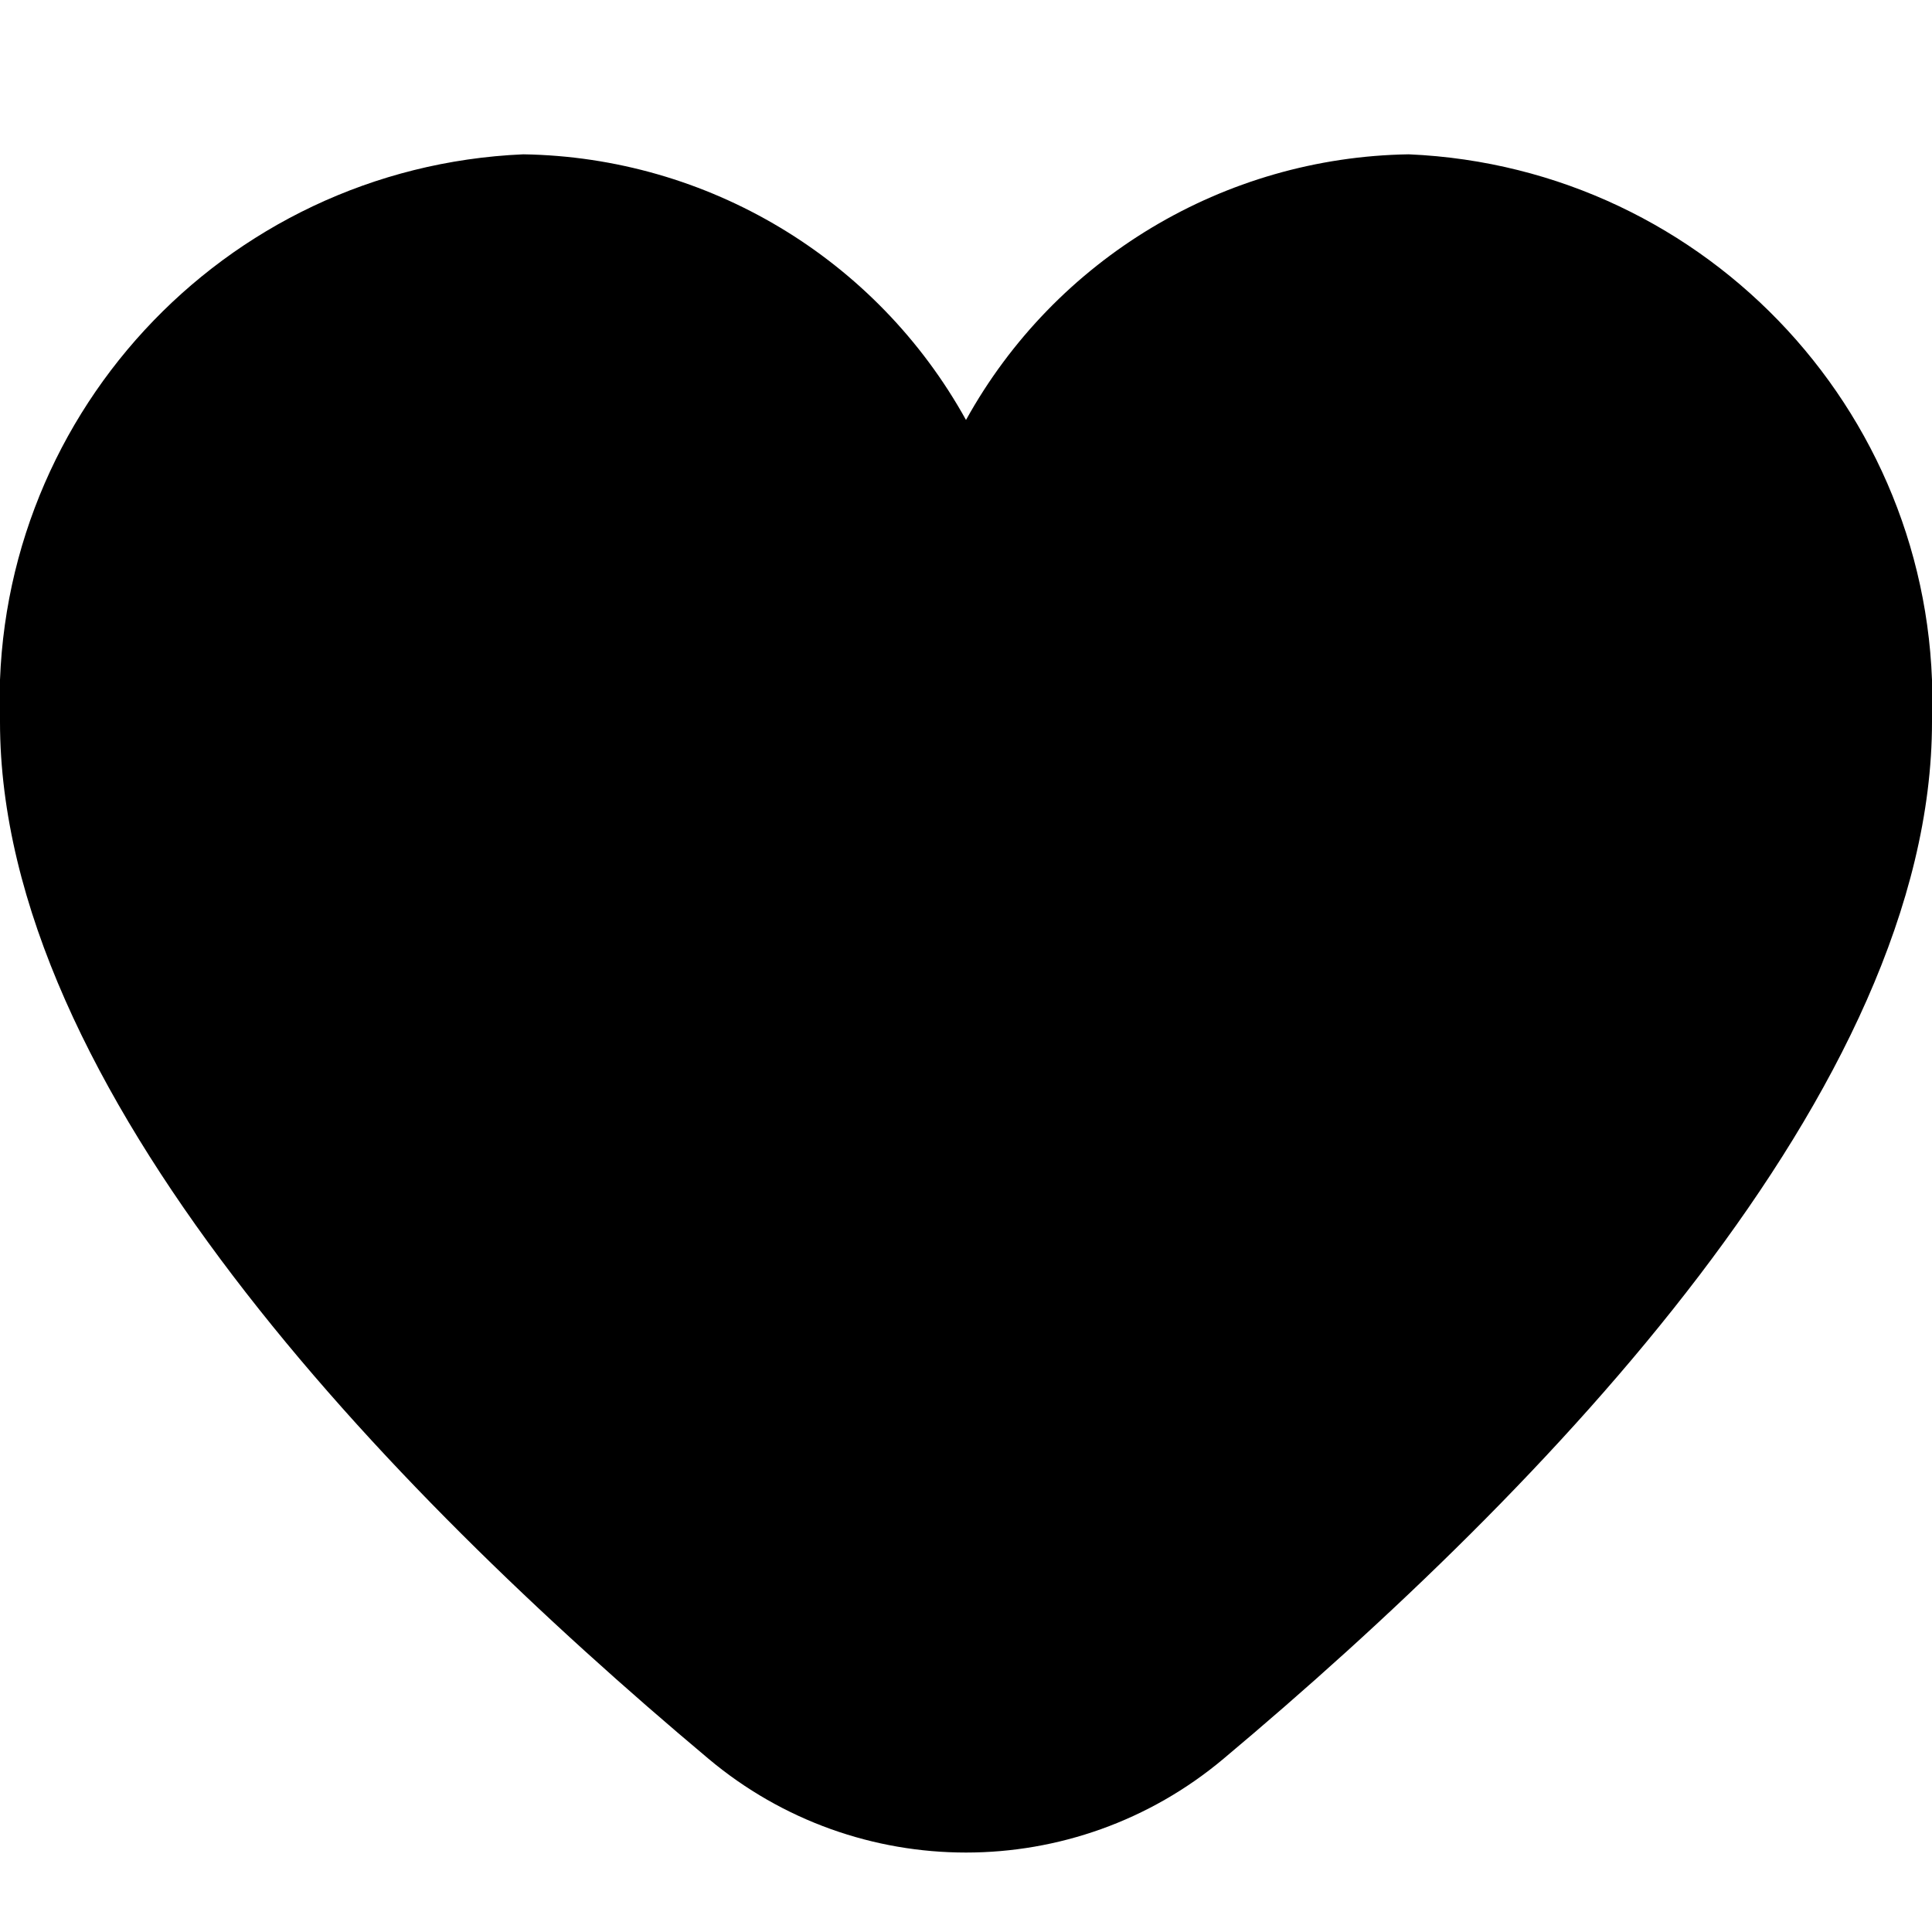
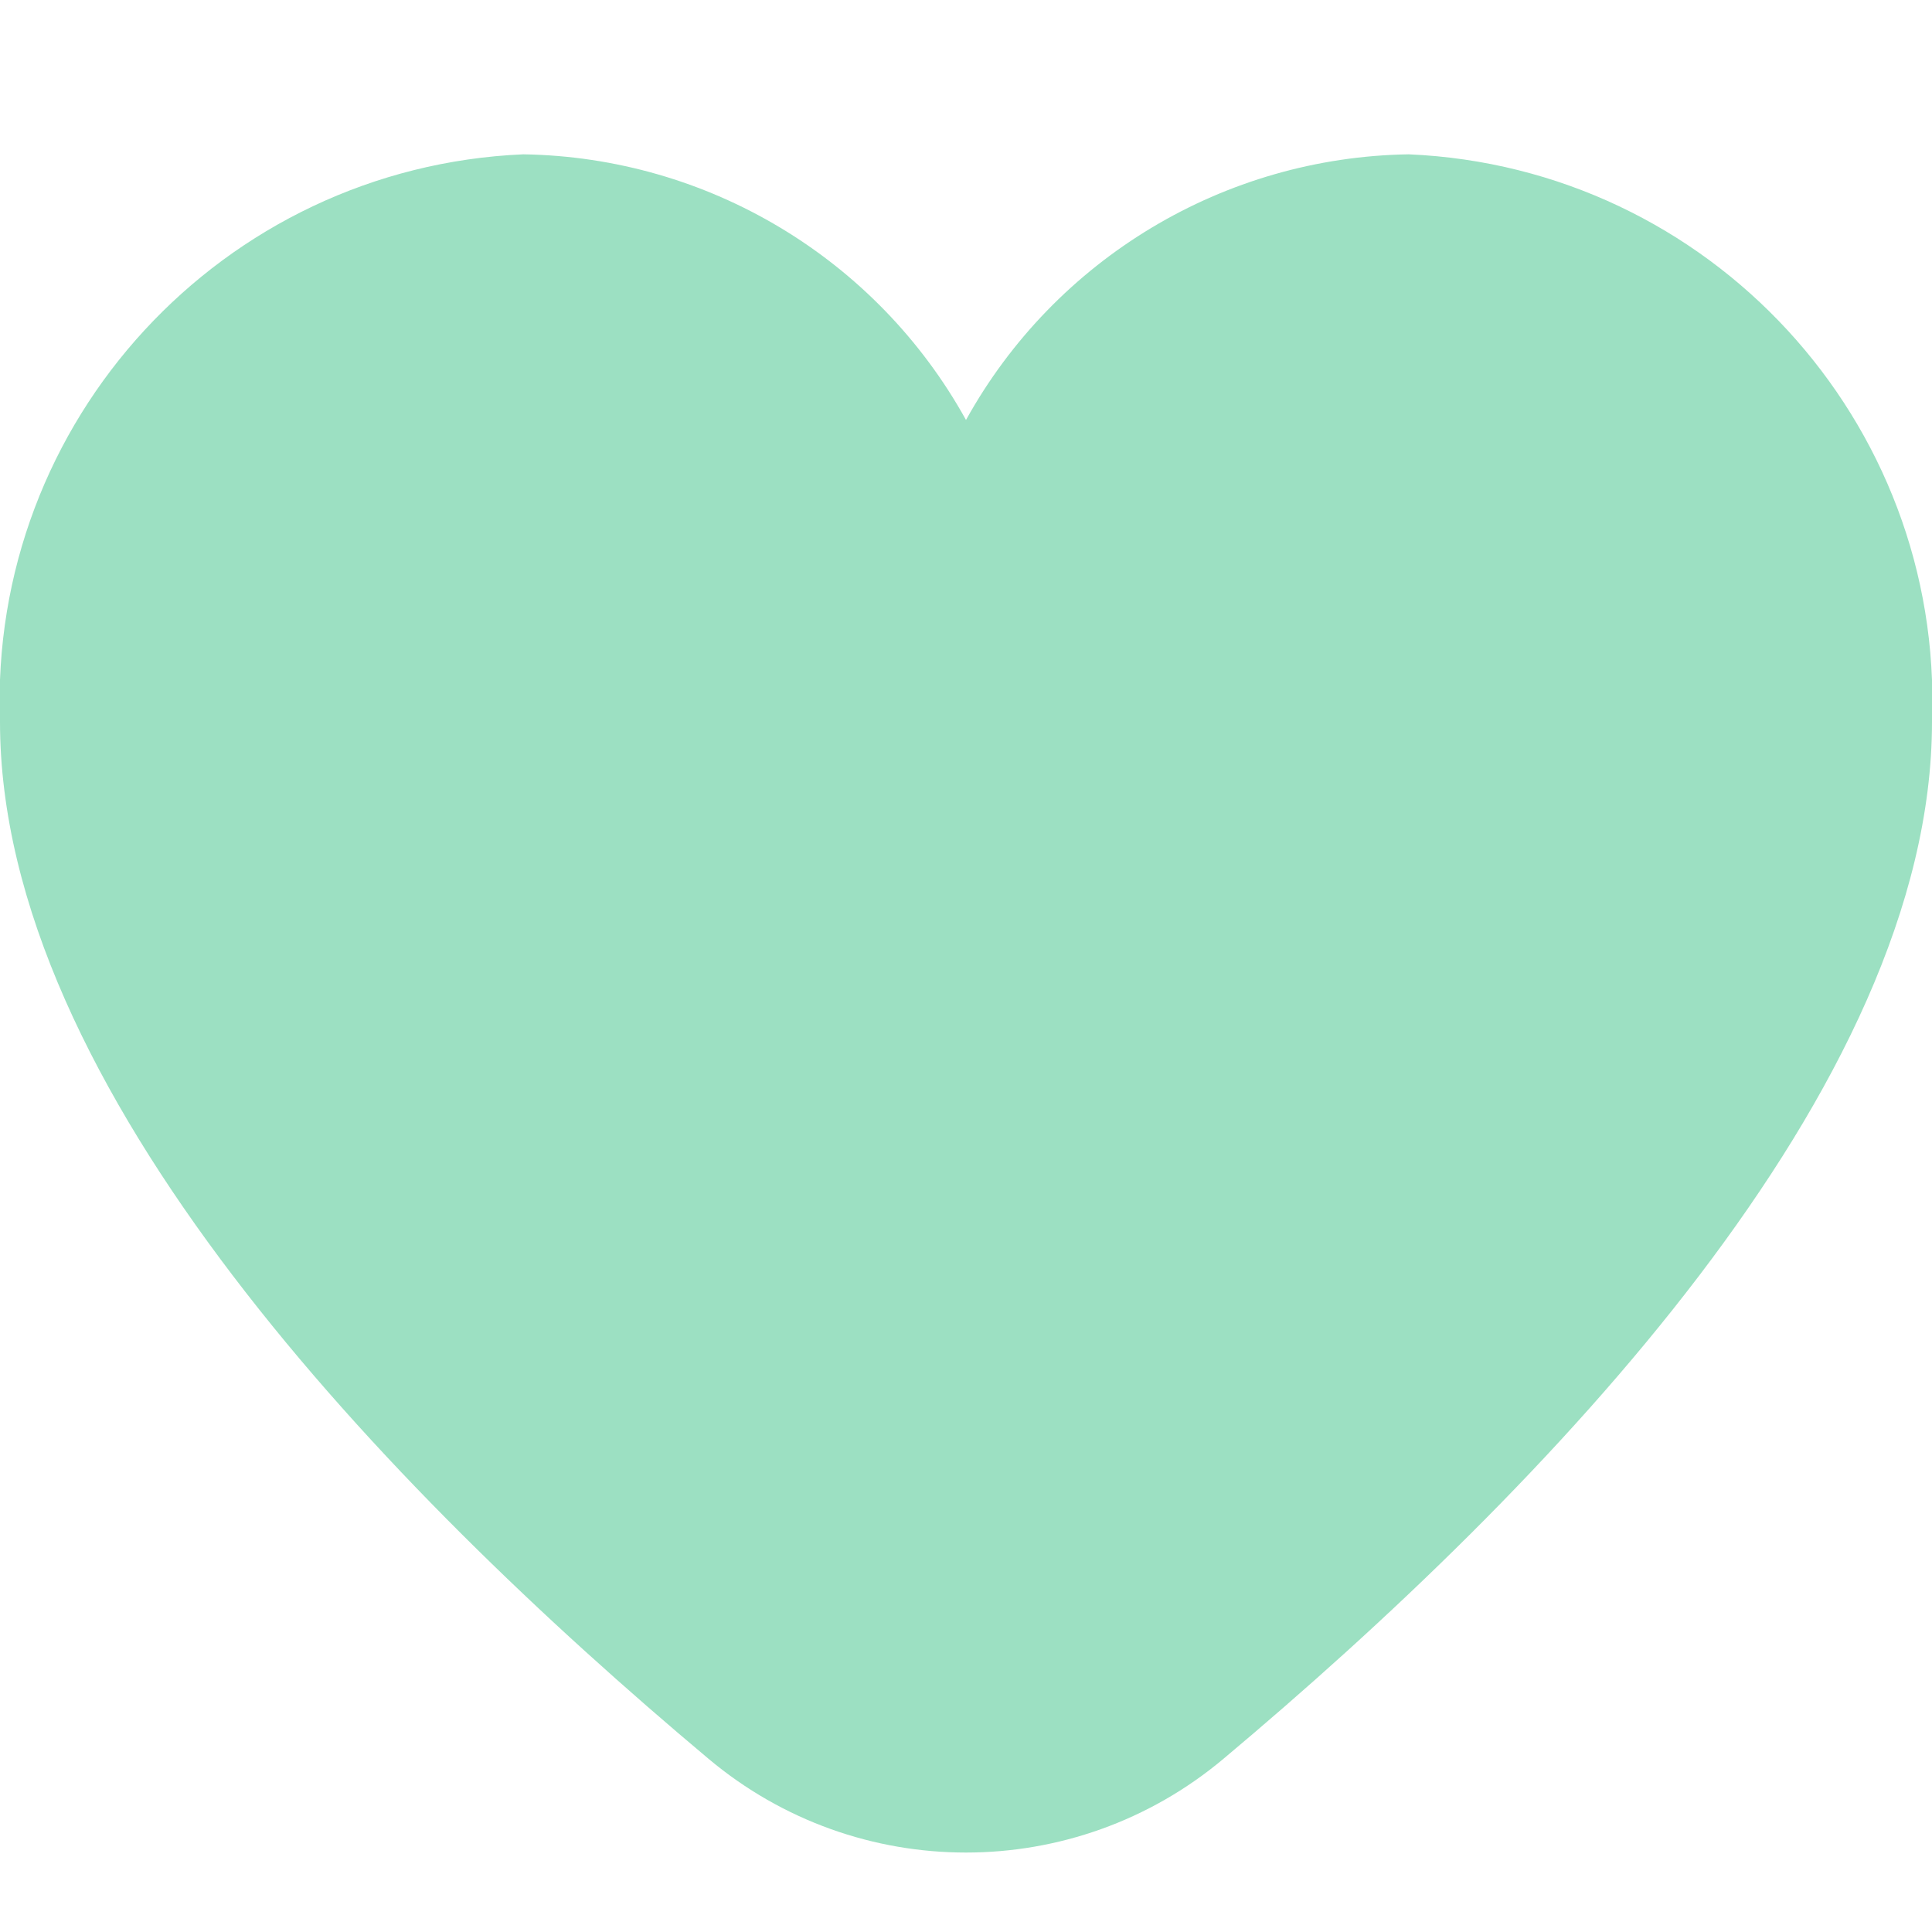
- <svg xmlns="http://www.w3.org/2000/svg" id="Filled" viewBox="0 0 24 24" width="30" height="30">
+ <svg xmlns="http://www.w3.org/2000/svg" id="Filled" fill="#9CE0C2" viewBox="0 0 24 24" width="30" height="30">
  <path d="M17.5,1.917a6.4,6.4,0,0,0-5.5,3.3,6.4,6.4,0,0,0-5.5-3.3A6.8,6.8,0,0,0,0,8.967c0,4.547,4.786,9.513,8.8,12.88a4.974,4.974,0,0,0,6.4,0C19.214,18.48,24,13.514,24,8.967A6.8,6.8,0,0,0,17.5,1.917Z" />
</svg>
